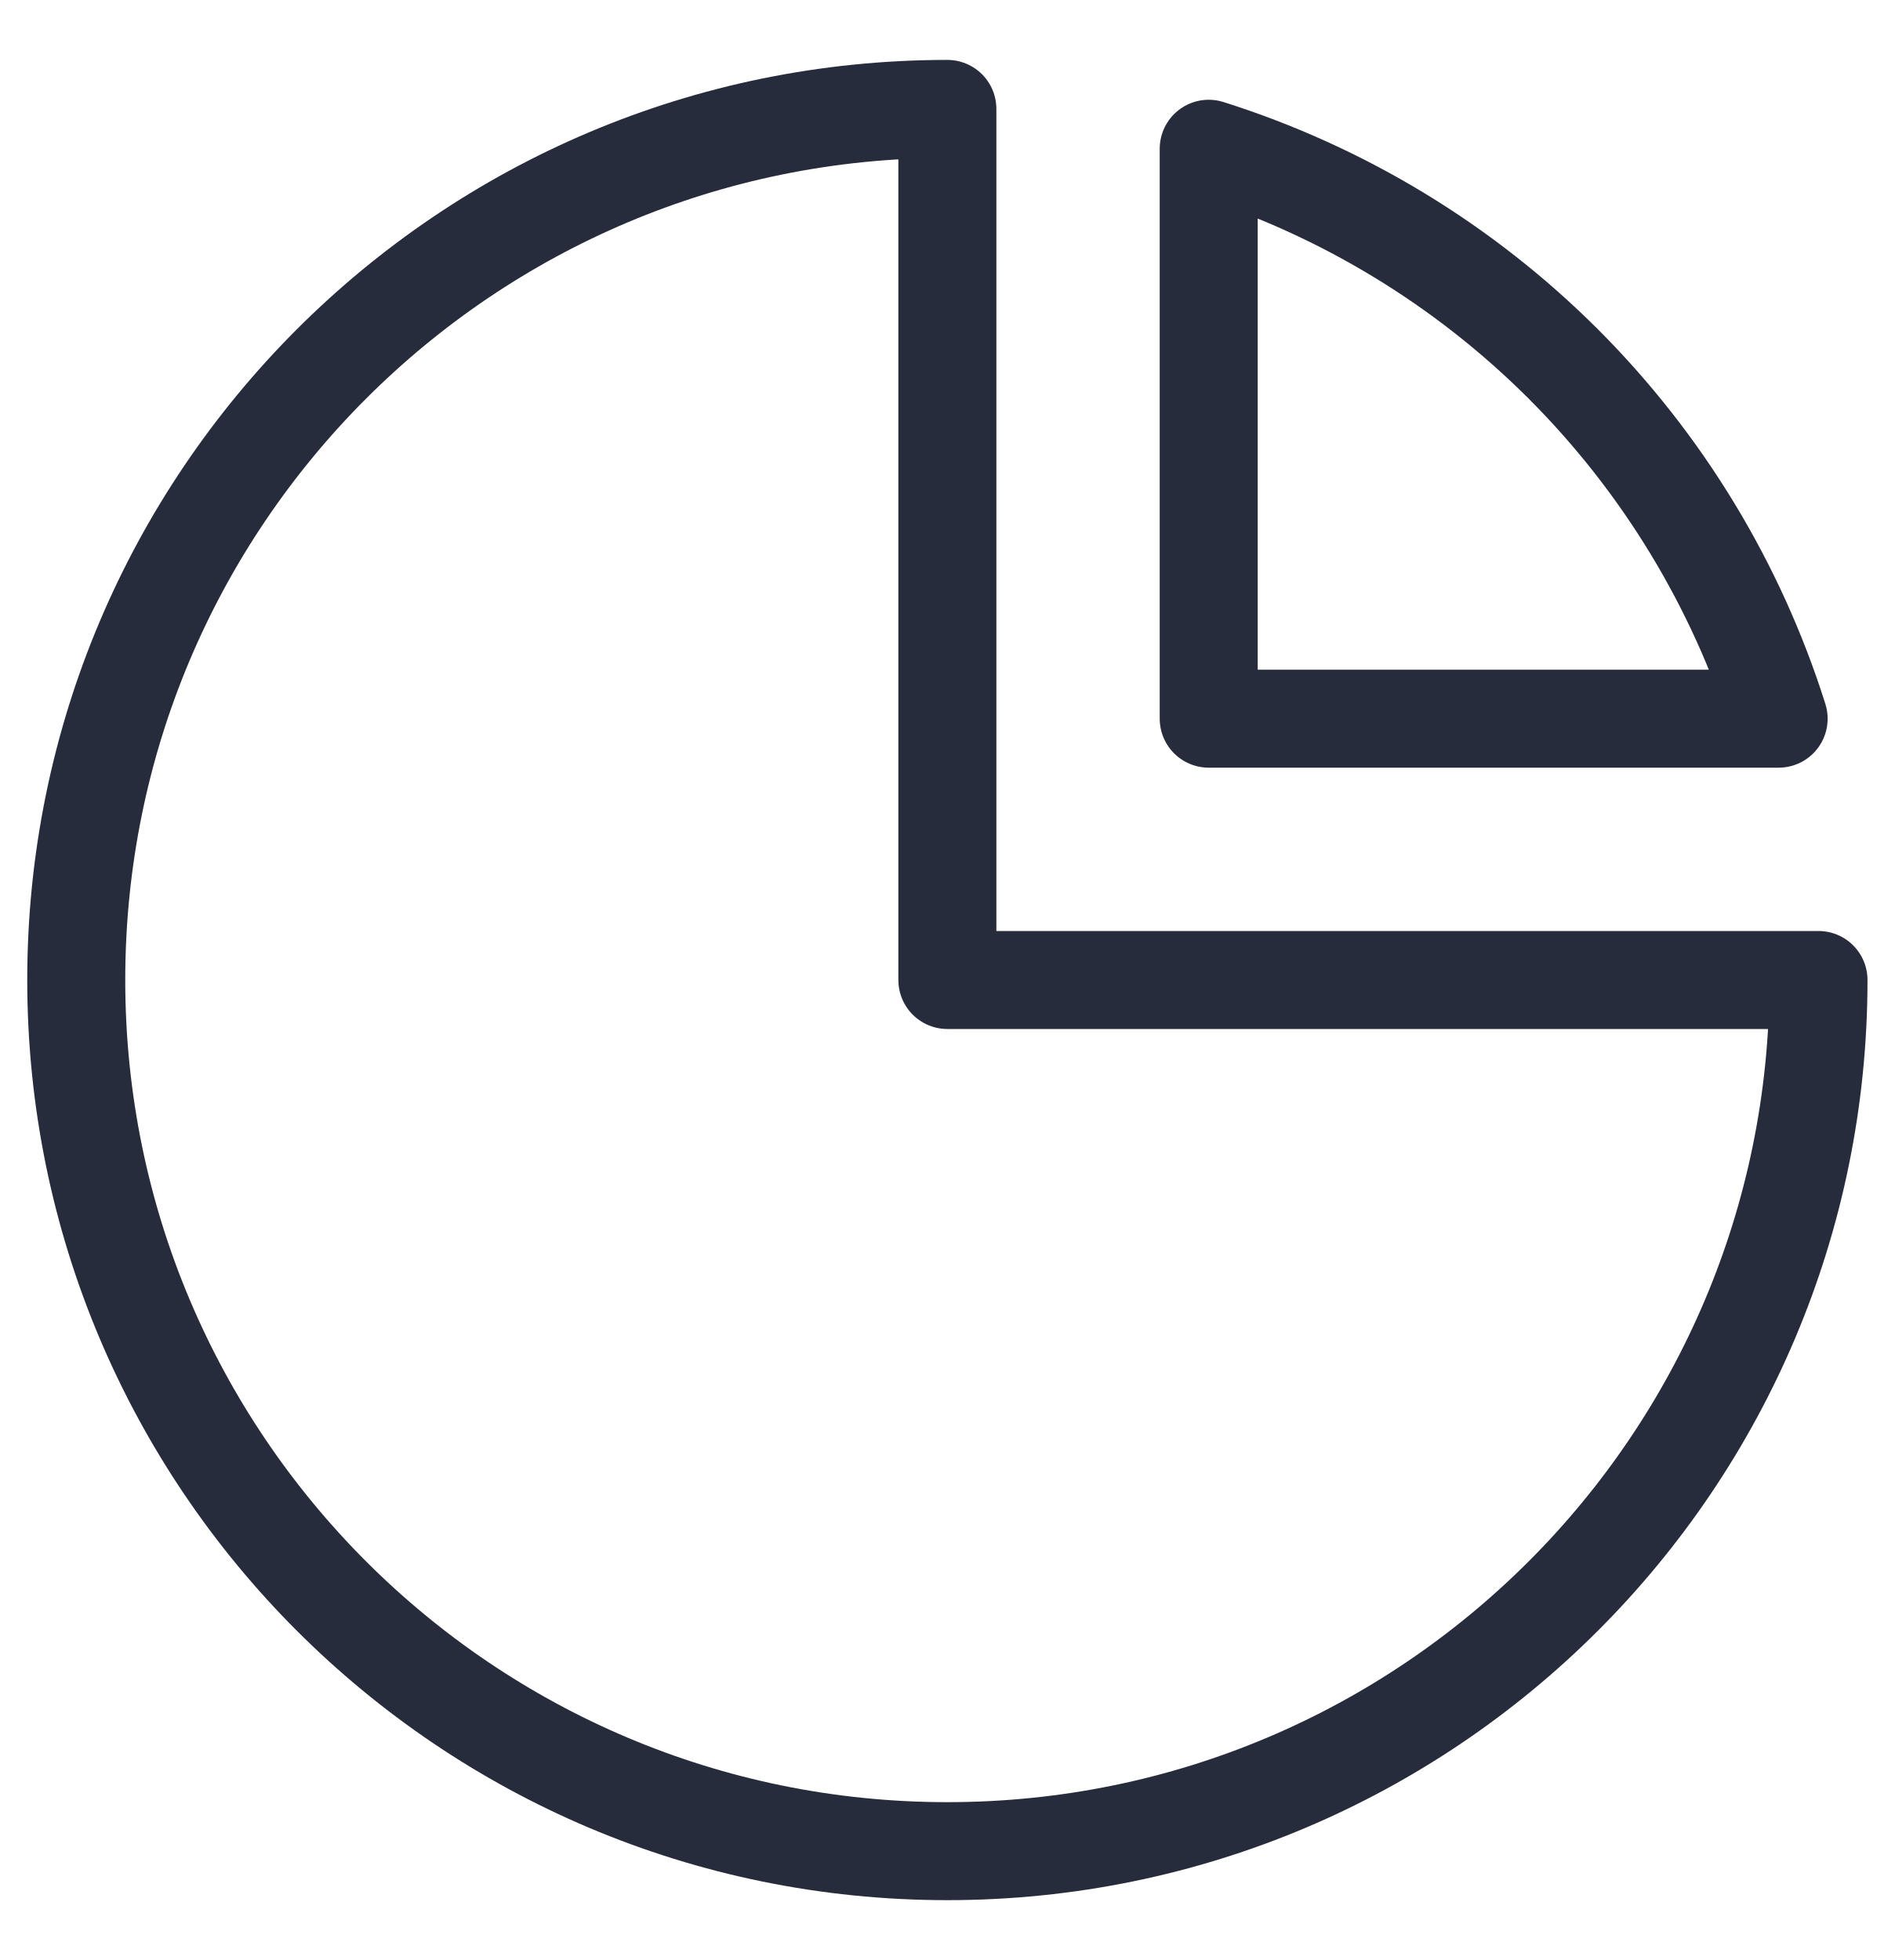
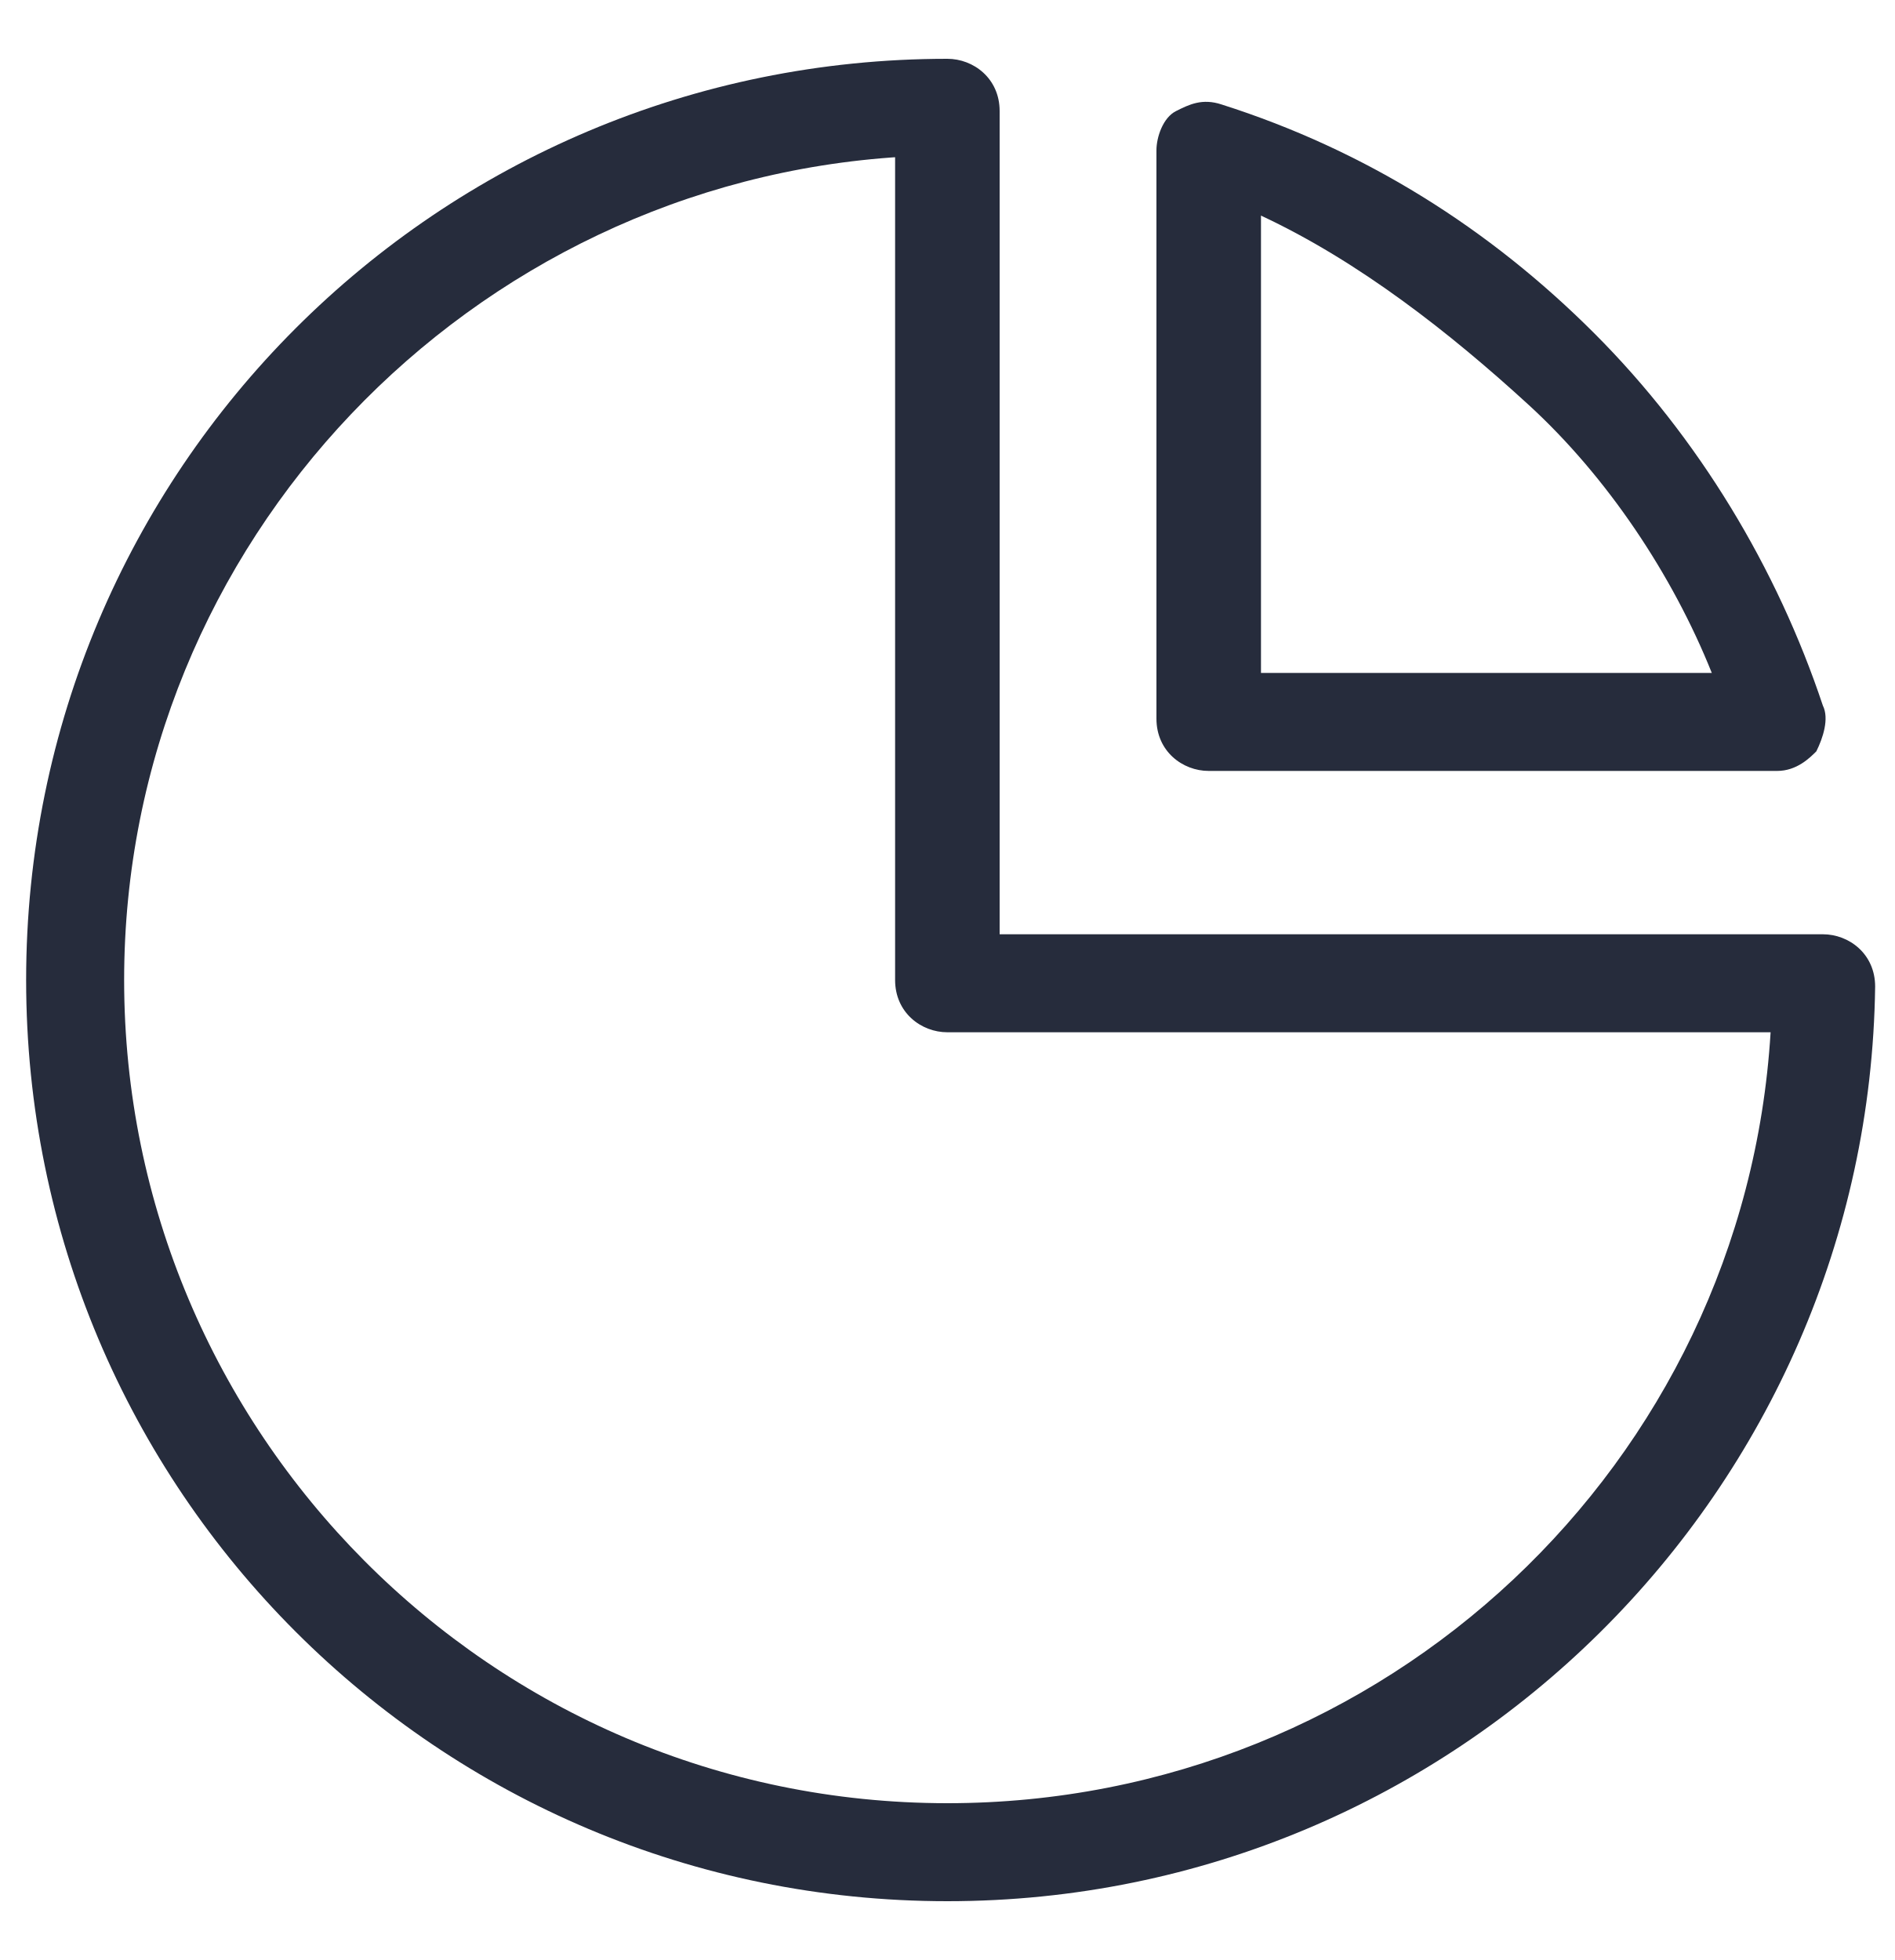
- <svg xmlns="http://www.w3.org/2000/svg" width="29" height="30" viewBox="0 0 29 30" fill="none">
-   <path d="M27.833 15C27.833 22.364 21.864 28.334 14.5 28.334C7.136 28.334 1.167 22.364 1.167 15C1.167 7.636 7.136 1.667 14.5 1.667V15H27.833Z" stroke="#262C3C" stroke-width="1.5" stroke-linecap="round" stroke-linejoin="round" />
-   <path d="M27.223 11H18.5V2.277C20.548 2.924 22.409 4.054 23.928 5.572C25.446 7.091 26.576 8.952 27.223 11Z" stroke="#262C3C" stroke-width="1.5" stroke-linecap="round" stroke-linejoin="round" />
+ <svg xmlns="http://www.w3.org/2000/svg" version="1.1" id="Слой_1" x="0px" y="0px" viewBox="0 0 29 30" style="enable-background:new 0 0 29 30;" xml:space="preserve">
+   <style type="text/css">
+ 	.st0{fill:#262C3C;}
+ </style>
+   <path class="st0" d="M14.5,29.1C6.7,29.1,0.4,22.8,0.4,15S6.7,0.9,14.5,0.9c0.4,0,0.8,0.3,0.8,0.8v12.6h12.6c0.4,0,0.8,0.3,0.8,0.8  C28.6,22.8,22.3,29.1,14.5,29.1z M13.8,2.4C7.2,2.8,1.9,8.3,1.9,15c0,6.9,5.6,12.6,12.6,12.6c6.7,0,12.2-5.2,12.6-11.8H14.5  c-0.4,0-0.8-0.3-0.8-0.8V2.4z" />
+   <path class="st0" d="M27.2,11.8h-8.7c-0.4,0-0.8-0.3-0.8-0.8V2.3c0-0.2,0.1-0.5,0.3-0.6c0.2-0.1,0.4-0.2,0.7-0.1  c2.2,0.7,4.1,1.9,5.7,3.5s2.8,3.6,3.5,5.7c0.1,0.2,0,0.5-0.1,0.7C27.7,11.6,27.5,11.8,27.2,11.8z M19.3,10.3h6.9  c-0.6-1.5-1.6-3-2.8-4.1S20.8,4,19.3,3.3V10.3z" />
</svg>
